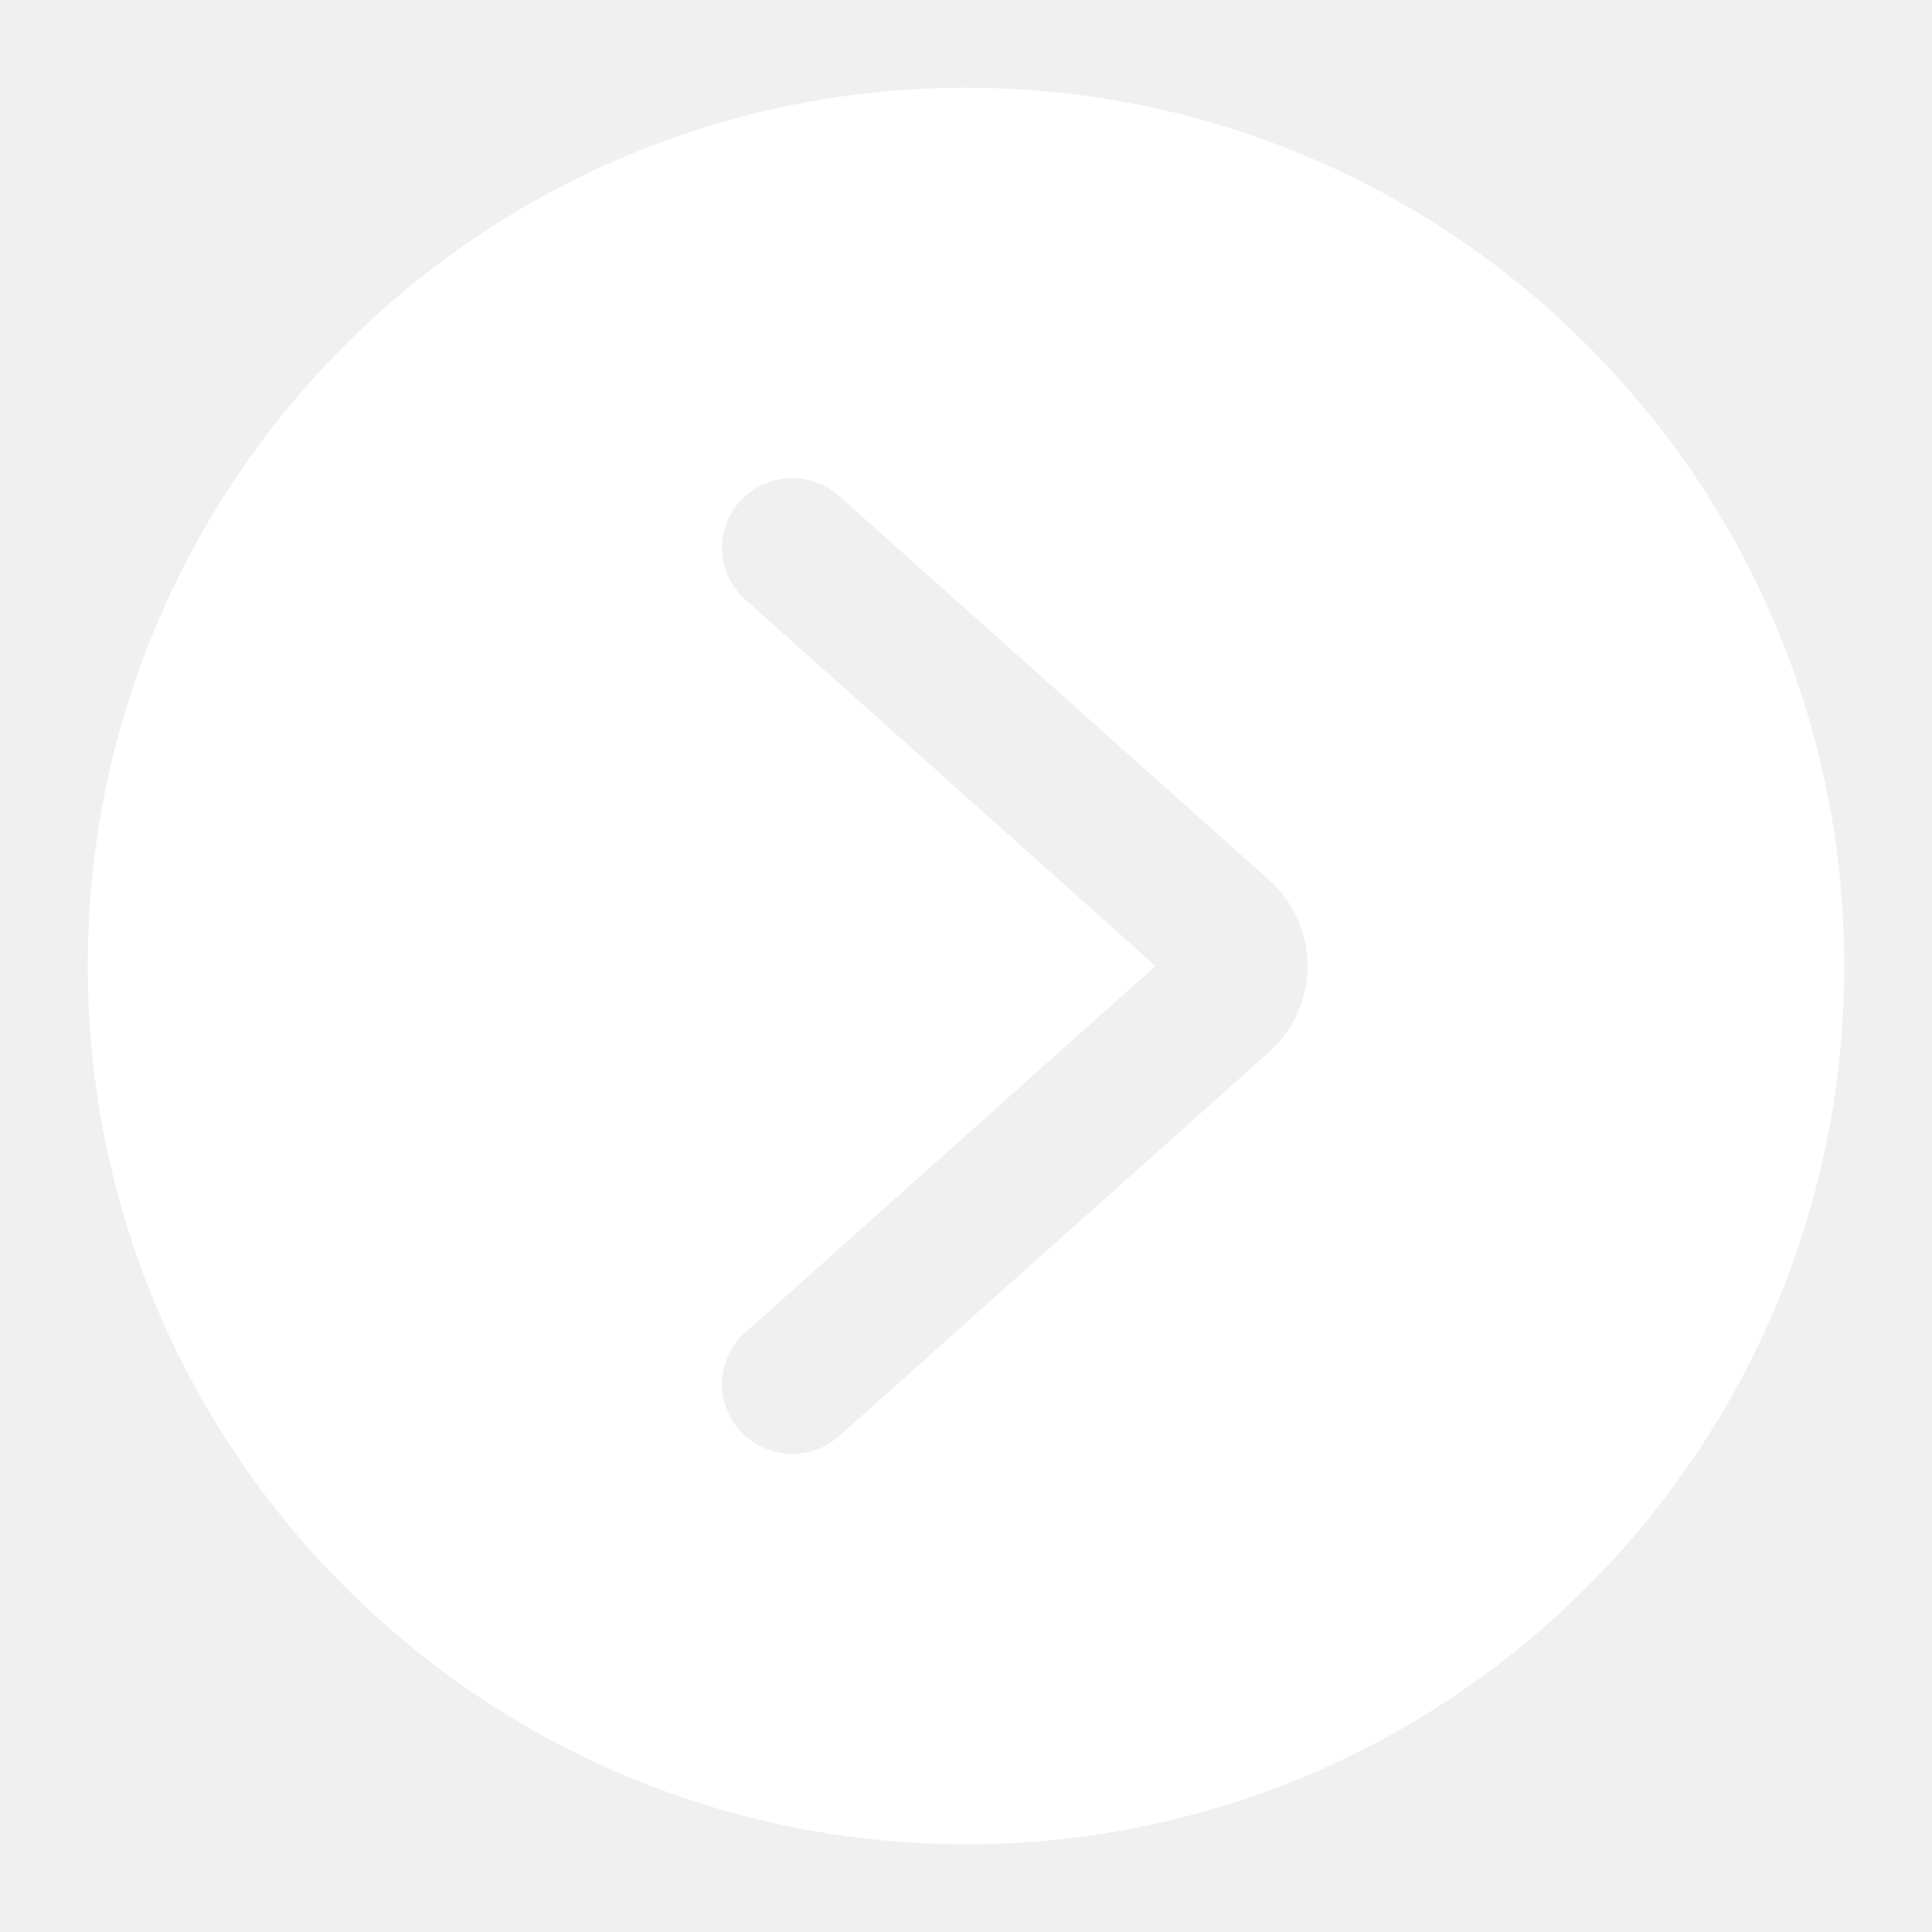
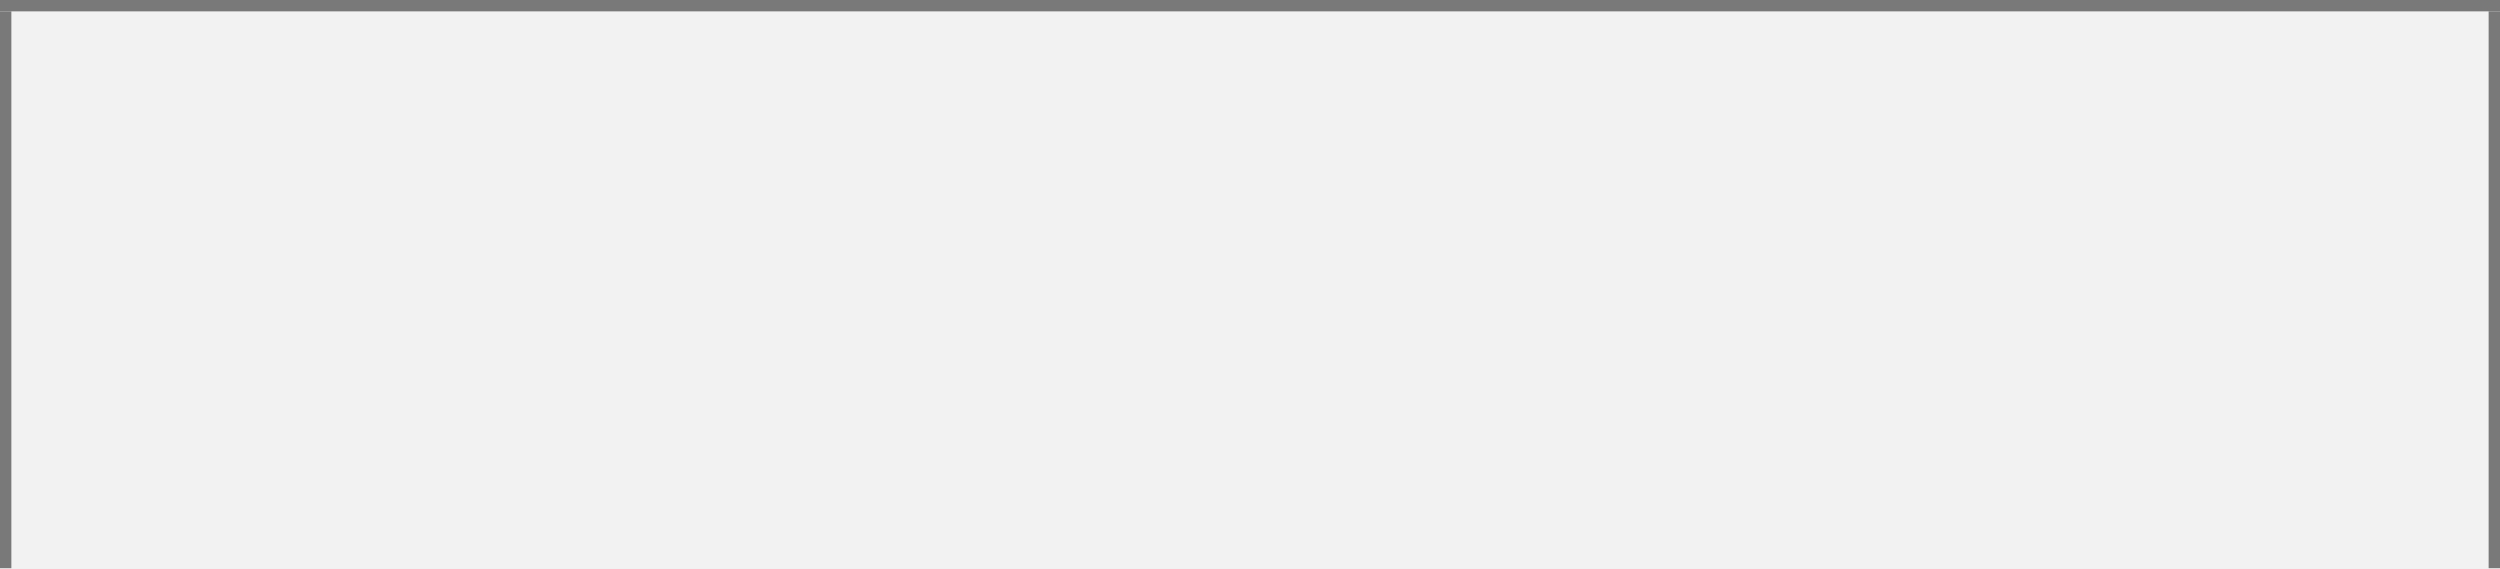
- <svg xmlns="http://www.w3.org/2000/svg" version="1.1" width="14px" height="14px">
-   <defs>
-     <pattern id="BGPattern" patternUnits="userSpaceOnUse" alignment="0 0" imageRepeat="None" />
-     <mask fill="white" id="Clip10185">
-       <path d="M 0.636 7  C 0.636 3.486  3.486 0.636  7 0.636  C 10.514 0.636  13.364 3.486  13.364 7  C 13.364 10.514  10.514 13.364  7 13.364  C 3.486 13.364  0.636 10.514  0.636 7  Z M 5.363 3.632  C 5.188 3.824  5.189 4.117  5.364 4.309  L 5.401 4.345  L 8.373 7  L 5.401 9.655  C 5.207 9.828  5.176 10.12  5.33 10.329  L 5.363 10.368  C 5.539 10.563  5.833 10.59  6.041 10.438  L 6.082 10.406  L 9.194 7.626  C 9.373 7.467  9.475 7.24  9.475 7.001  C 9.475 6.782  9.39 6.573  9.238 6.417  L 9.194 6.375  L 6.082 3.595  C 5.872 3.408  5.552 3.425  5.363 3.632  Z " fill-rule="evenodd" />
-     </mask>
-   </defs>
-   <g transform="matrix(1 0 0 1 -255 -550 )">
-     <path d="M 0.636 7  C 0.636 3.486  3.486 0.636  7 0.636  C 10.514 0.636  13.364 3.486  13.364 7  C 13.364 10.514  10.514 13.364  7 13.364  C 3.486 13.364  0.636 10.514  0.636 7  Z M 5.363 3.632  C 5.188 3.824  5.189 4.117  5.364 4.309  L 5.401 4.345  L 8.373 7  L 5.401 9.655  C 5.207 9.828  5.176 10.12  5.33 10.329  L 5.363 10.368  C 5.539 10.563  5.833 10.59  6.041 10.438  L 6.082 10.406  L 9.194 7.626  C 9.373 7.467  9.475 7.24  9.475 7.001  C 9.475 6.782  9.39 6.573  9.238 6.417  L 9.194 6.375  L 6.082 3.595  C 5.872 3.408  5.552 3.425  5.363 3.632  Z " fill-rule="nonzero" fill="rgba(255, 255, 255, 1)" stroke="none" transform="matrix(1 0 0 1 255 550 )" class="fill" />
-     <path d="M 0.636 7  C 0.636 3.486  3.486 0.636  7 0.636  C 10.514 0.636  13.364 3.486  13.364 7  C 13.364 10.514  10.514 13.364  7 13.364  C 3.486 13.364  0.636 10.514  0.636 7  Z " stroke-width="0" stroke-dasharray="0" stroke="rgba(255, 255, 255, 0)" fill="none" transform="matrix(1 0 0 1 255 550 )" class="stroke" mask="url(#Clip10185)" />
-     <path d="M 5.363 3.632  C 5.188 3.824  5.189 4.117  5.364 4.309  L 5.401 4.345  L 8.373 7  L 5.401 9.655  C 5.207 9.828  5.176 10.12  5.33 10.329  L 5.363 10.368  C 5.539 10.563  5.833 10.59  6.041 10.438  L 6.082 10.406  L 9.194 7.626  C 9.373 7.467  9.475 7.24  9.475 7.001  C 9.475 6.782  9.39 6.573  9.238 6.417  L 9.194 6.375  L 6.082 3.595  C 5.872 3.408  5.552 3.425  5.363 3.632  Z " stroke-width="0" stroke-dasharray="0" stroke="rgba(255, 255, 255, 0)" fill="none" transform="matrix(1 0 0 1 255 550 )" class="stroke" mask="url(#Clip10185)" />
-   </g>
+ <svg xmlns="http://www.w3.org/2000/svg" version="1.1" width="220px" height="50px" viewBox="650 0 220 50">
+   <path d="M 1 1  L 219 1  L 219 50  L 1 50  L 1 1  Z " fill-rule="nonzero" fill="rgba(242, 242, 242, 1)" stroke="none" transform="matrix(1 0 0 1 650 0 )" class="fill" />
+   <path d="M 0.5 1  L 0.5 50  " stroke-width="1" stroke-dasharray="0" stroke="rgba(121, 121, 121, 1)" fill="none" transform="matrix(1 0 0 1 650 0 )" class="stroke" />
+   <path d="M 0 0.5  L 220 0.5  " stroke-width="1" stroke-dasharray="0" stroke="rgba(121, 121, 121, 1)" fill="none" transform="matrix(1 0 0 1 650 0 )" class="stroke" />
+   <path d="M 219.5 1  L 219.5 50  " stroke-width="1" stroke-dasharray="0" stroke="rgba(121, 121, 121, 1)" fill="none" transform="matrix(1 0 0 1 650 0 )" class="stroke" />
</svg>
